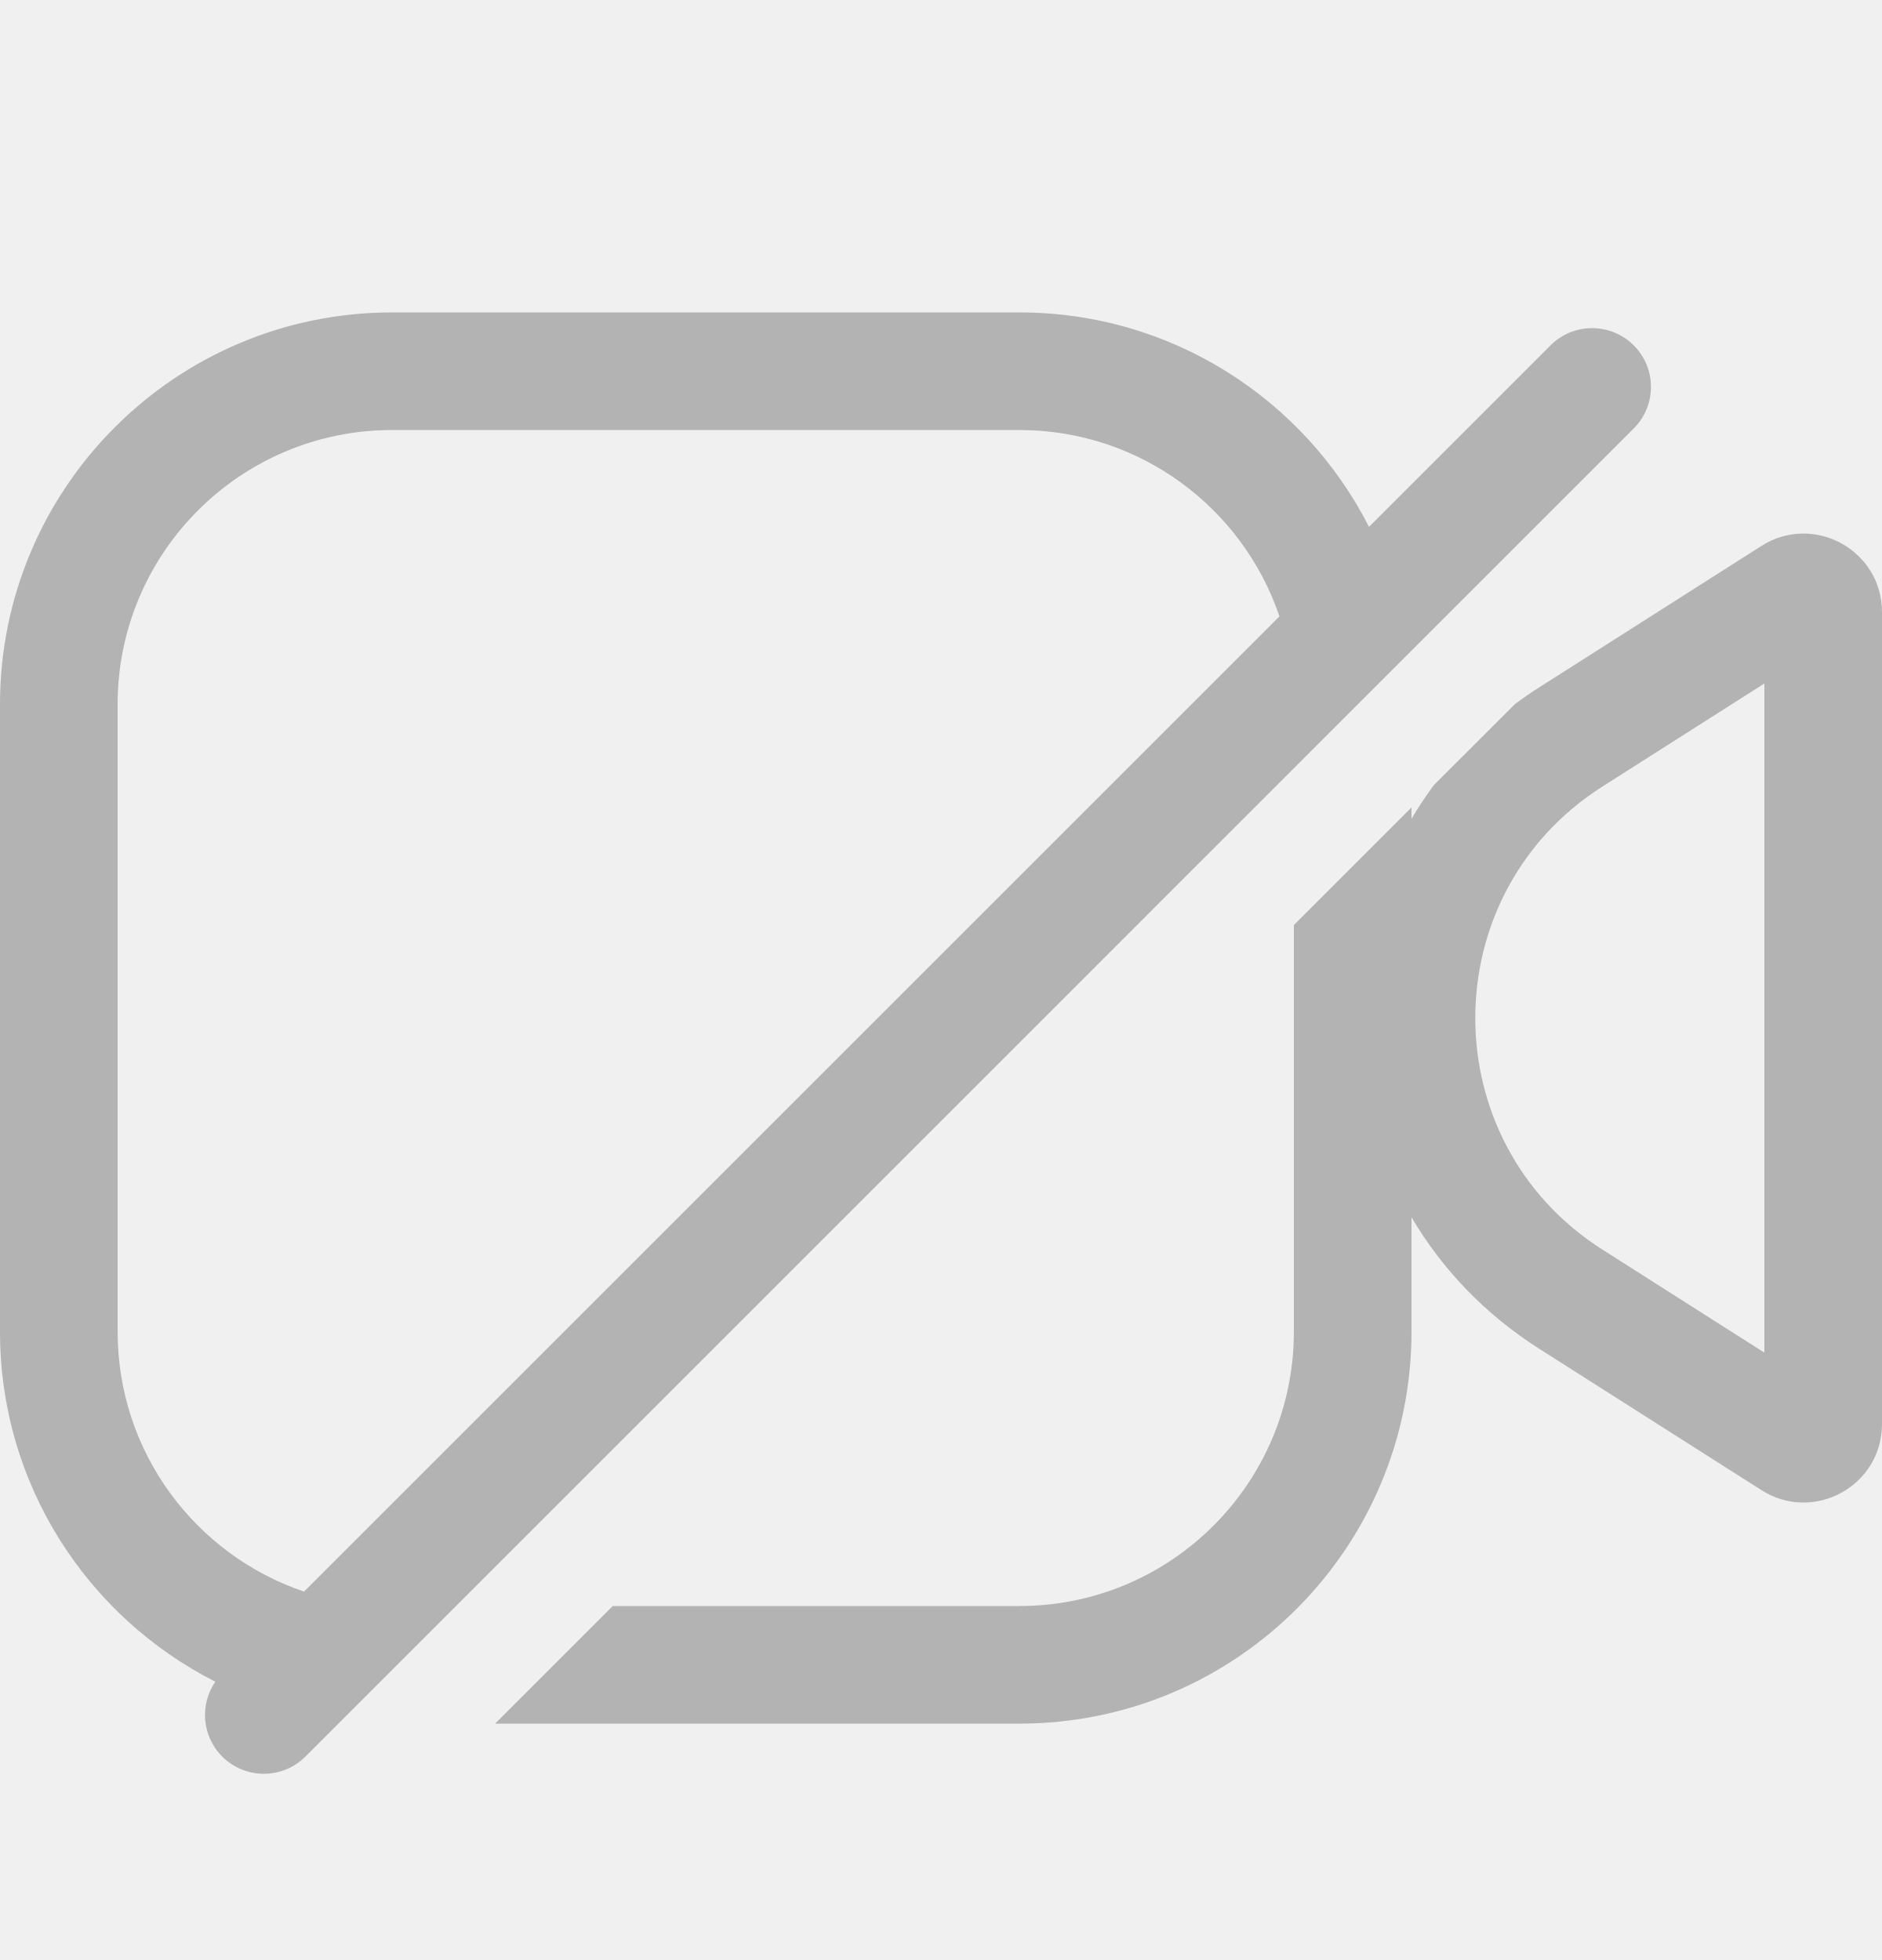
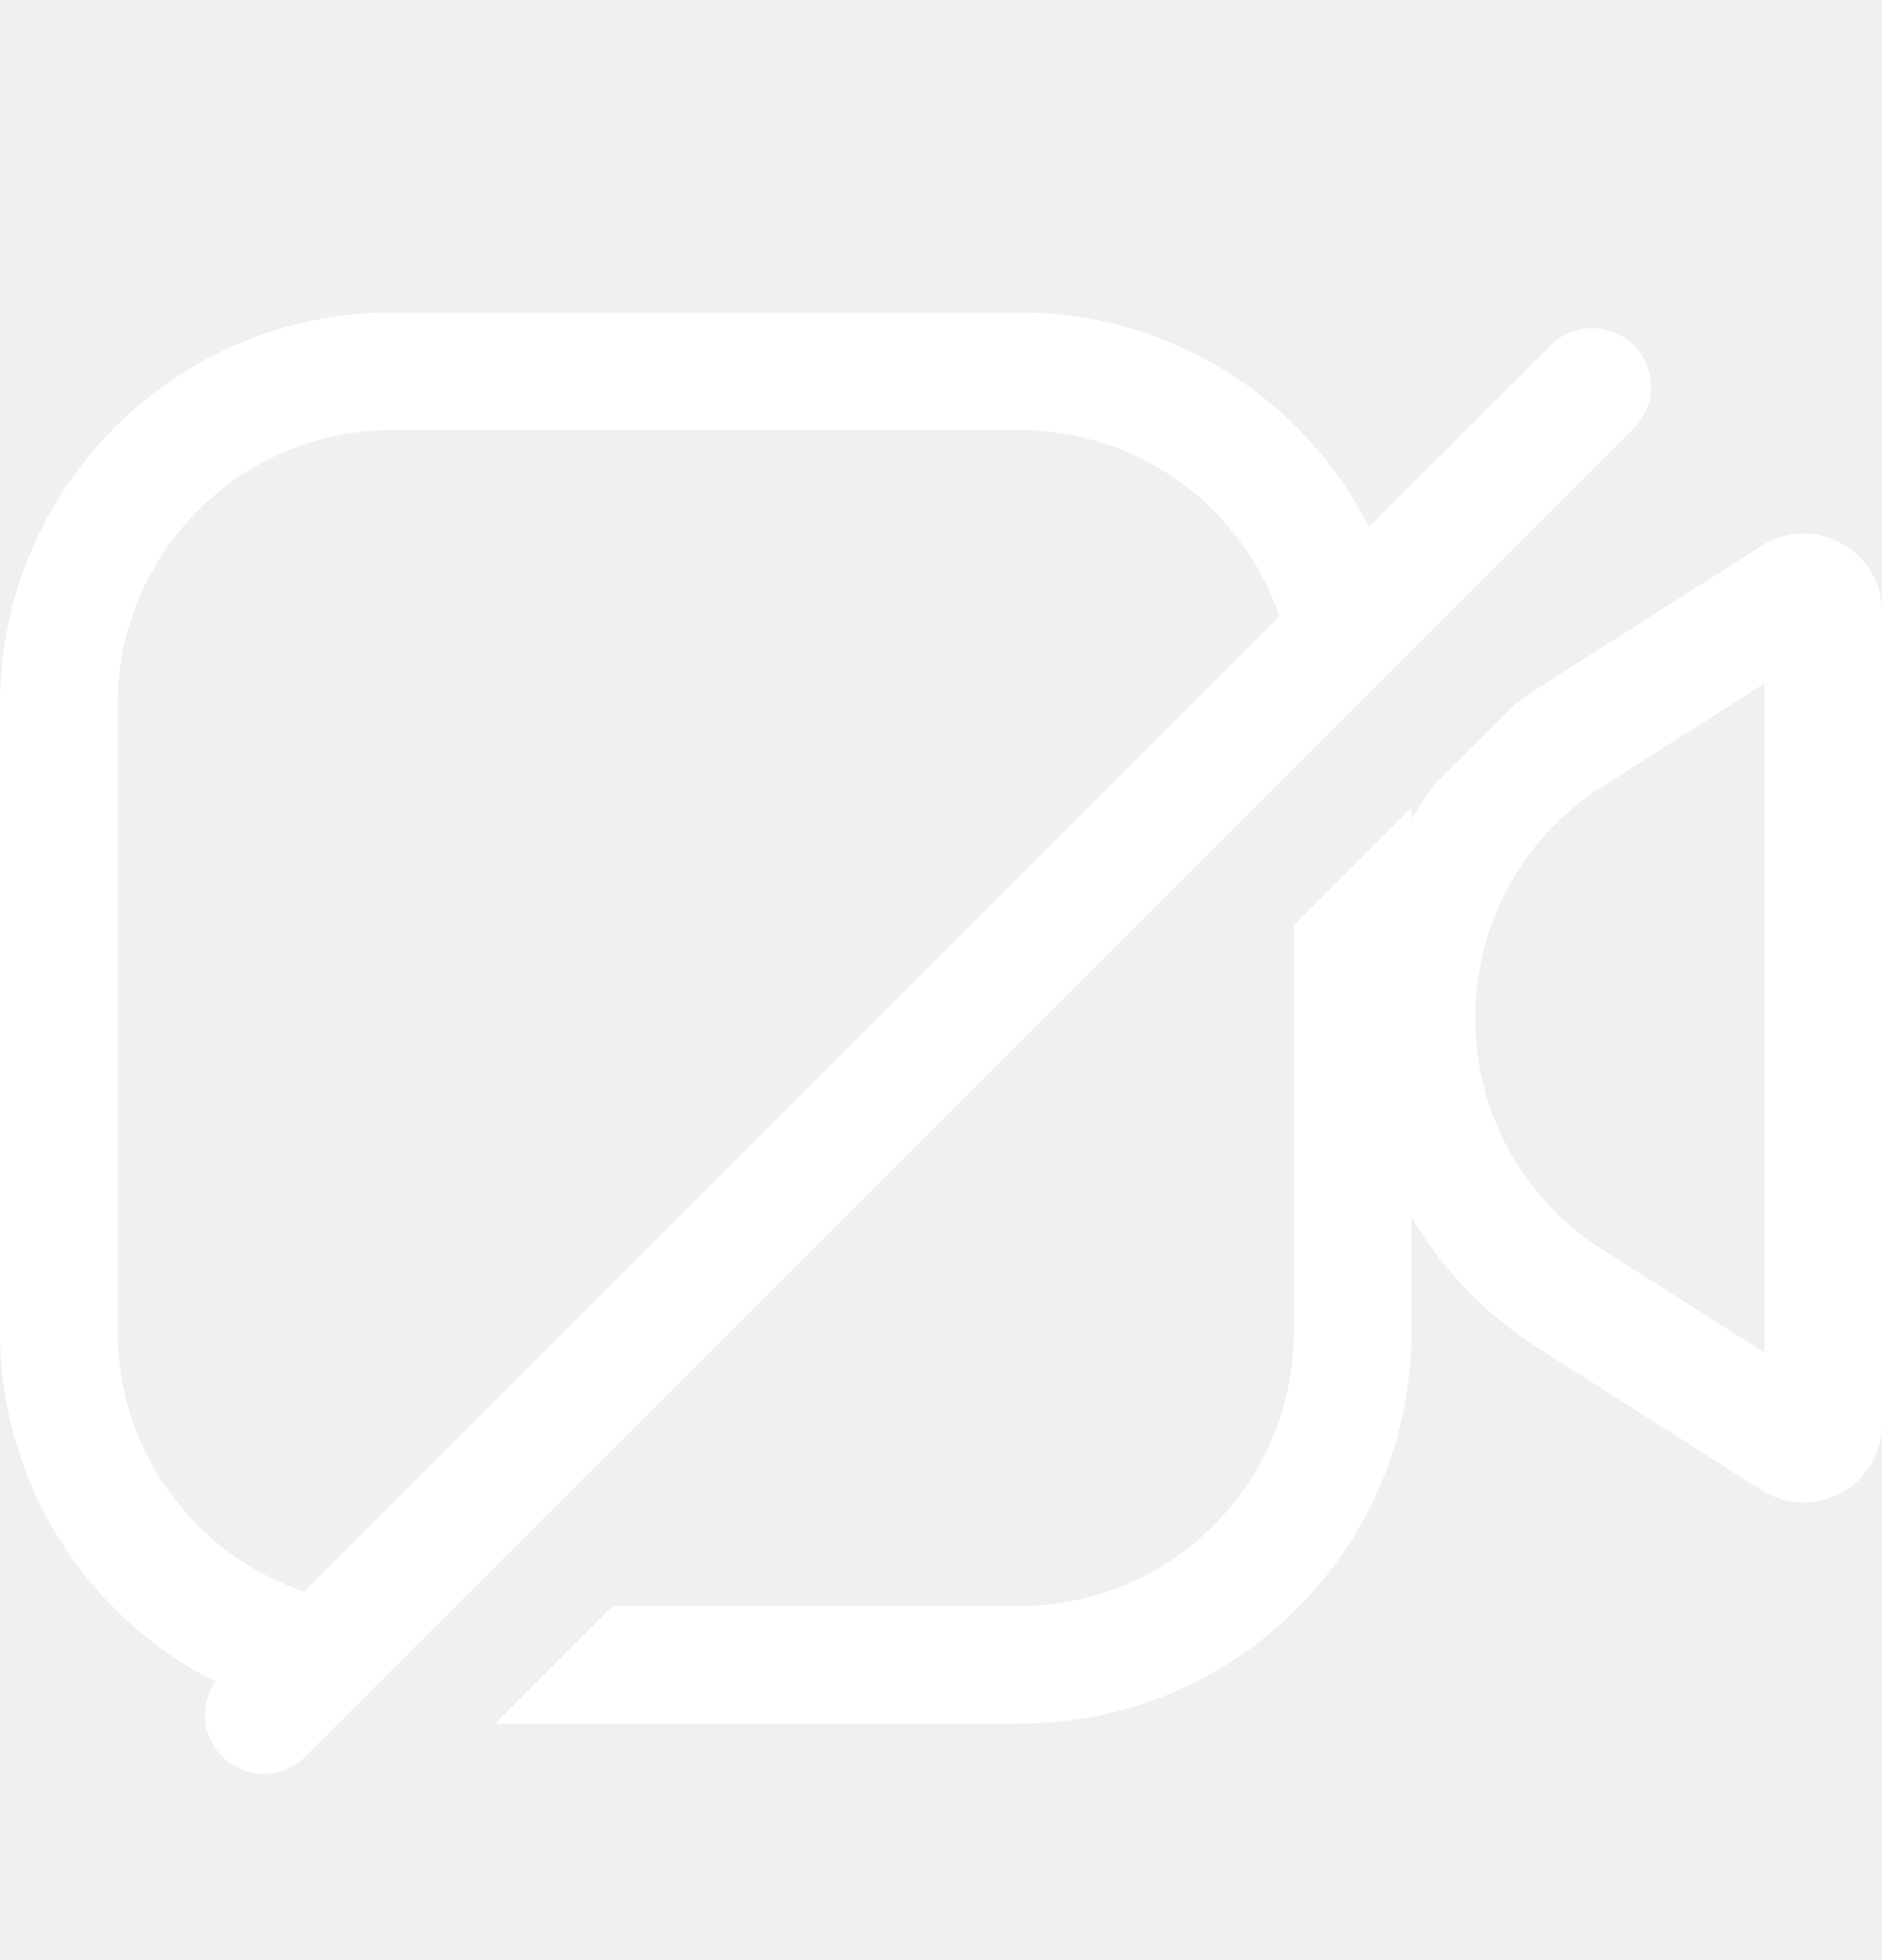
- <svg xmlns="http://www.w3.org/2000/svg" width="24" height="25" viewBox="0 0 24 25" fill="#b3b3b3">
+ <svg xmlns="http://www.w3.org/2000/svg" width="24" height="25" viewBox="0 0 24 25" fill="#fff">
  <path fill-rule="evenodd" clip-rule="evenodd" d="M2.746 21.45C1.117 20.626 0 18.936 0 16.985V8.985C0 6.224 2.239 3.985 5 3.985H13C14.946 3.985 16.632 5.097 17.458 6.72L19.773 4.405C20.066 4.112 20.541 4.112 20.834 4.405C21.127 4.698 21.127 5.172 20.834 5.465L3.895 22.405C3.602 22.698 3.127 22.698 2.834 22.405C2.574 22.145 2.545 21.742 2.746 21.45ZM5 5.485H13C14.54 5.485 15.848 6.48 16.316 7.862L3.877 20.301C2.495 19.833 1.5 18.526 1.5 16.985V8.985C1.5 7.052 3.067 5.485 5 5.485Z" />
  <path fill-rule="evenodd" clip-rule="evenodd" d="M13 20.485H7.814L6.314 21.985H13C15.761 21.985 18 19.747 18 16.985V15.526C18.383 16.177 18.926 16.756 19.629 17.204L22.463 19.007C23.129 19.431 24 18.953 24 18.164V7.807C24 7.018 23.129 6.54 22.463 6.963L19.629 8.767C19.522 8.835 19.419 8.906 19.32 8.98L18.283 10.016C18.181 10.155 18.086 10.298 18 10.444V10.299L16.5 11.799V16.985C16.5 18.918 14.933 20.485 13 20.485ZM20.434 10.033L22.5 8.718V17.253L20.434 15.938C18.273 14.563 18.273 11.408 20.434 10.033Z" />
</svg>
